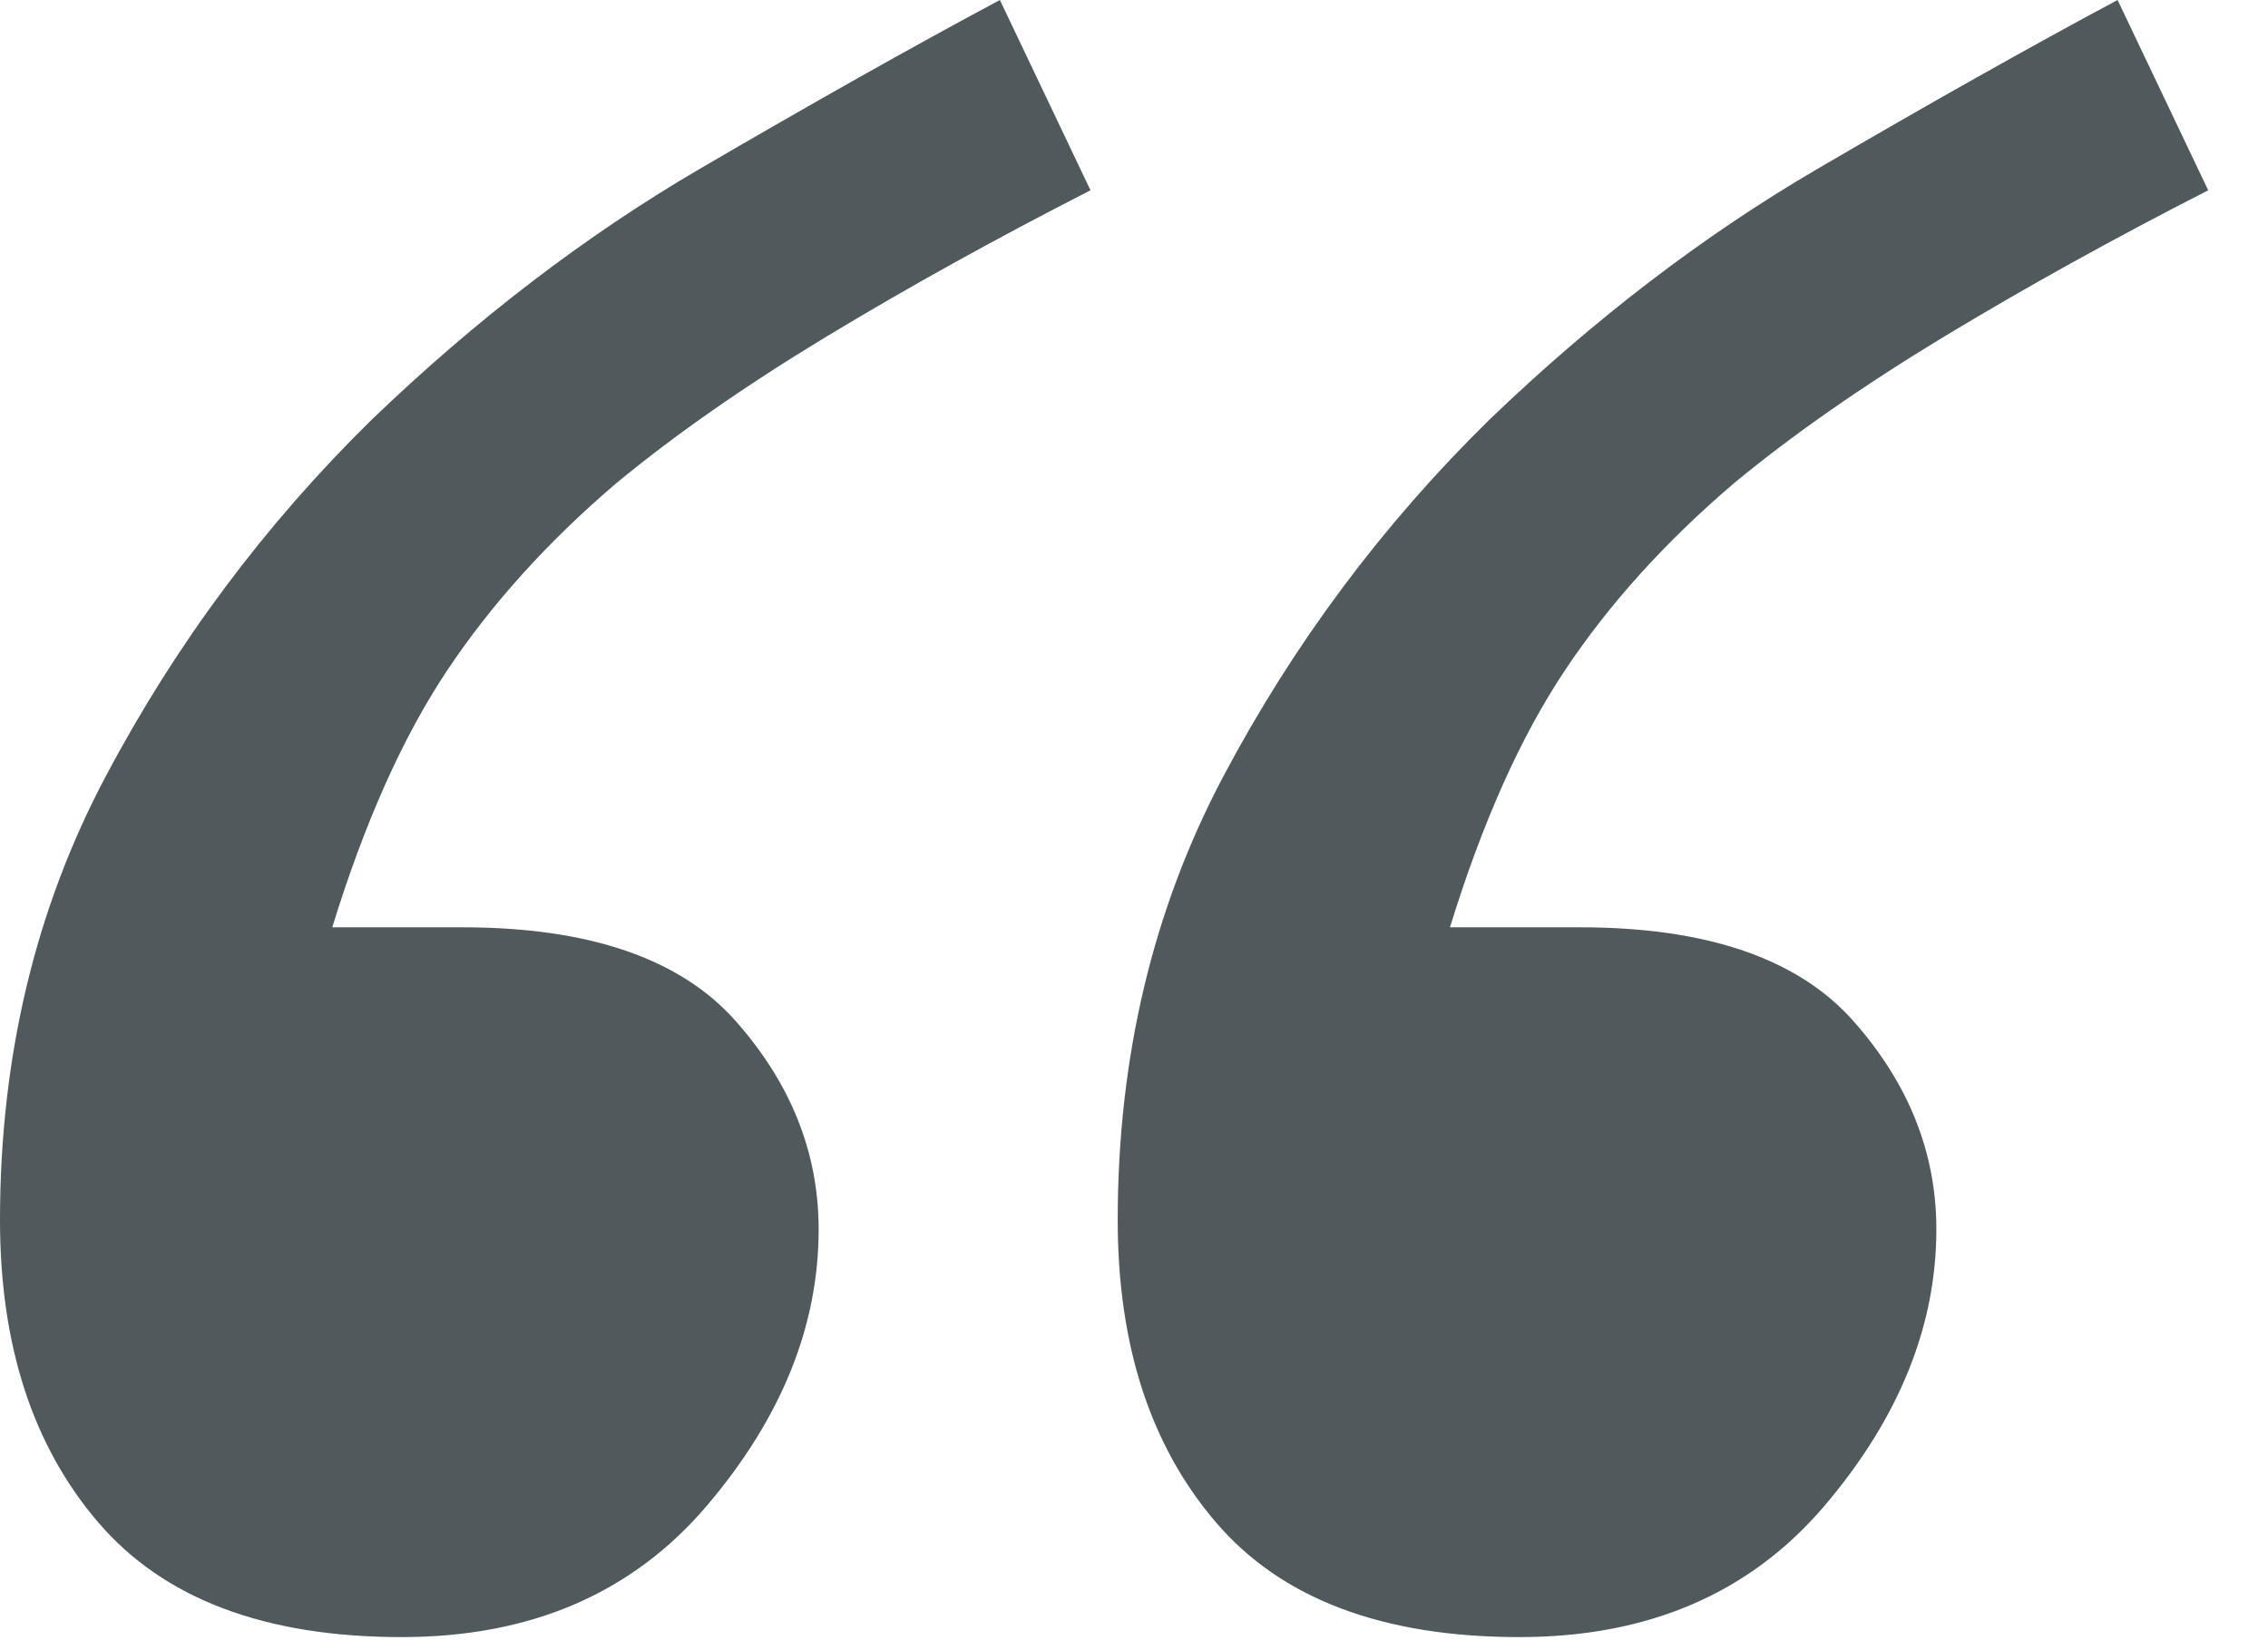
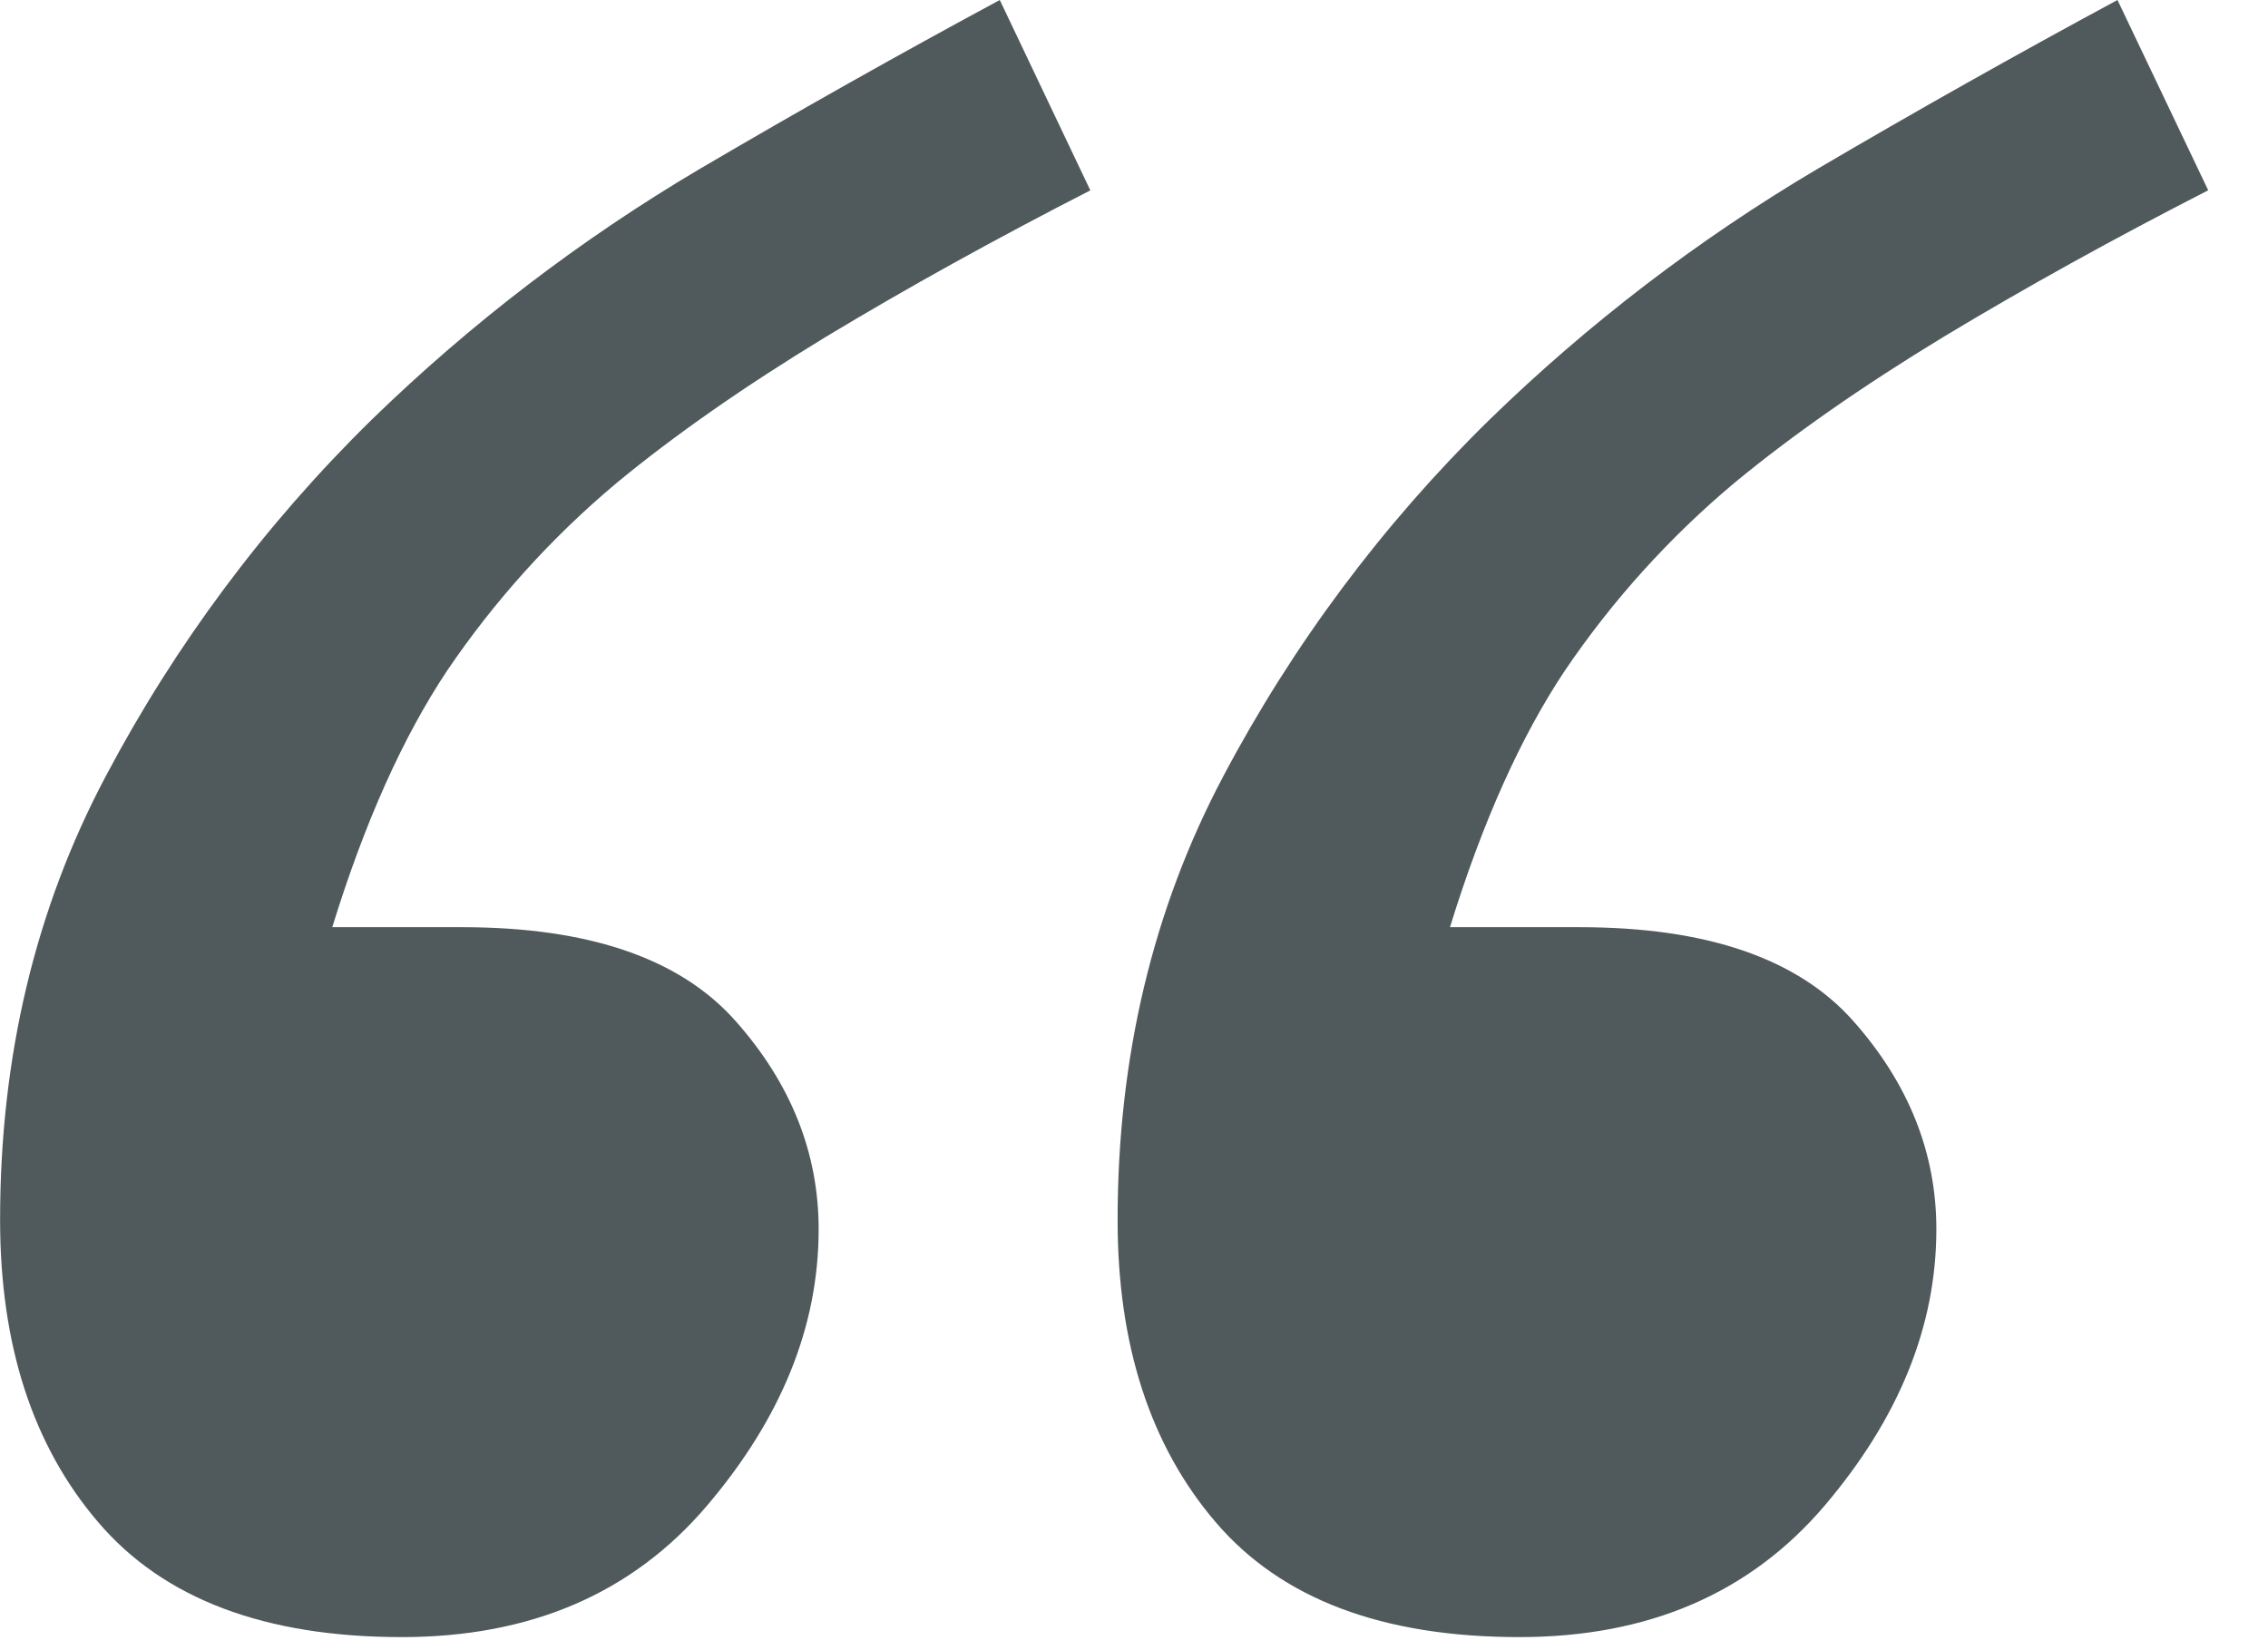
- <svg xmlns="http://www.w3.org/2000/svg" width="22px" height="16px" viewBox="0 0 22 16" version="1.1">
-   <defs />
-   <g id="Page-1" stroke="none" stroke-width="1" fill="none" fill-rule="evenodd">
-     <g id="open-quote" fill="#50595C">
-       <g id="Page-1">
-         <path d="M21.42,1.846 C20.502,2.315 19.647,2.789 18.856,3.267 C18.065,3.746 17.386,4.22 16.82,4.688 C16.155,5.255 15.608,5.86 15.179,6.505 C14.749,7.15 14.378,7.98 14.065,8.996 L15.325,8.996 C16.556,8.996 17.44,9.299 17.977,9.904 C18.514,10.51 18.783,11.184 18.783,11.926 C18.783,12.864 18.421,13.757 17.699,14.607 C16.976,15.457 15.989,15.882 14.739,15.882 C13.411,15.882 12.429,15.511 11.794,14.768 C11.159,14.026 10.842,13.049 10.842,11.838 C10.842,10.256 11.184,8.82 11.867,7.531 C12.551,6.241 13.411,5.089 14.446,4.073 C15.462,3.096 16.522,2.286 17.625,1.641 C18.729,0.996 19.701,0.449 20.541,0 L21.42,1.846 L21.42,1.846 Z M10.578,1.846 C9.66,2.315 8.805,2.789 8.014,3.267 C7.223,3.746 6.544,4.22 5.978,4.688 C5.313,5.255 4.767,5.86 4.337,6.505 C3.907,7.15 3.536,7.98 3.223,8.996 L4.483,8.996 C5.714,8.996 6.598,9.299 7.135,9.904 C7.672,10.51 7.941,11.184 7.941,11.926 C7.941,12.864 7.58,13.757 6.857,14.607 C6.134,15.457 5.147,15.882 3.897,15.882 C2.569,15.882 1.587,15.511 0.952,14.768 C0.317,14.026 0,13.049 0,11.838 C0,10.256 0.342,8.82 1.026,7.531 C1.709,6.241 2.569,5.089 3.604,4.073 C4.62,3.096 5.68,2.286 6.783,1.641 C7.887,0.996 8.859,0.449 9.699,0 L10.578,1.846 L10.578,1.846 Z" id="“" />
-       </g>
-     </g>
-   </g>
+ <svg xmlns="http://www.w3.org/2000/svg" width="22" height="16" viewBox="0 0 22 16">
+   <path d="M21.42 1.846c-.918.47-1.773.943-2.564 1.42-.79.48-1.47.954-2.036 1.422a8.86 8.86 0 0 0-1.64 1.817c-.43.645-.802 1.475-1.115 2.49h1.26c1.23 0 2.115.304 2.652.91.537.605.806 1.28.806 2.02 0 .94-.362 1.832-1.084 2.682-.724.85-1.71 1.275-2.96 1.275-1.33 0-2.31-.37-2.946-1.114-.635-.742-.952-1.72-.952-2.93 0-1.582.342-3.018 1.025-4.307a14.008 14.008 0 0 1 2.58-3.457 16.888 16.888 0 0 1 3.178-2.432A90.765 90.765 0 0 1 20.54 0l.88 1.846zm-10.842 0c-.918.47-1.773.943-2.564 1.42-.79.48-1.47.954-2.036 1.422a8.86 8.86 0 0 0-1.64 1.817c-.43.645-.802 1.475-1.115 2.49h1.26c1.23 0 2.115.304 2.652.91.537.605.806 1.28.806 2.02 0 .94-.36 1.832-1.083 2.682-.723.85-1.71 1.275-2.96 1.275-1.328 0-2.31-.37-2.945-1.114-.635-.742-.952-1.72-.952-2.93C0 10.256.342 8.82 1.026 7.53a14.008 14.008 0 0 1 2.578-3.457 16.888 16.888 0 0 1 3.18-2.432A90.765 90.765 0 0 1 9.698 0l.878 1.846z" fill="#50595C" fill-rule="evenodd" />
</svg>
